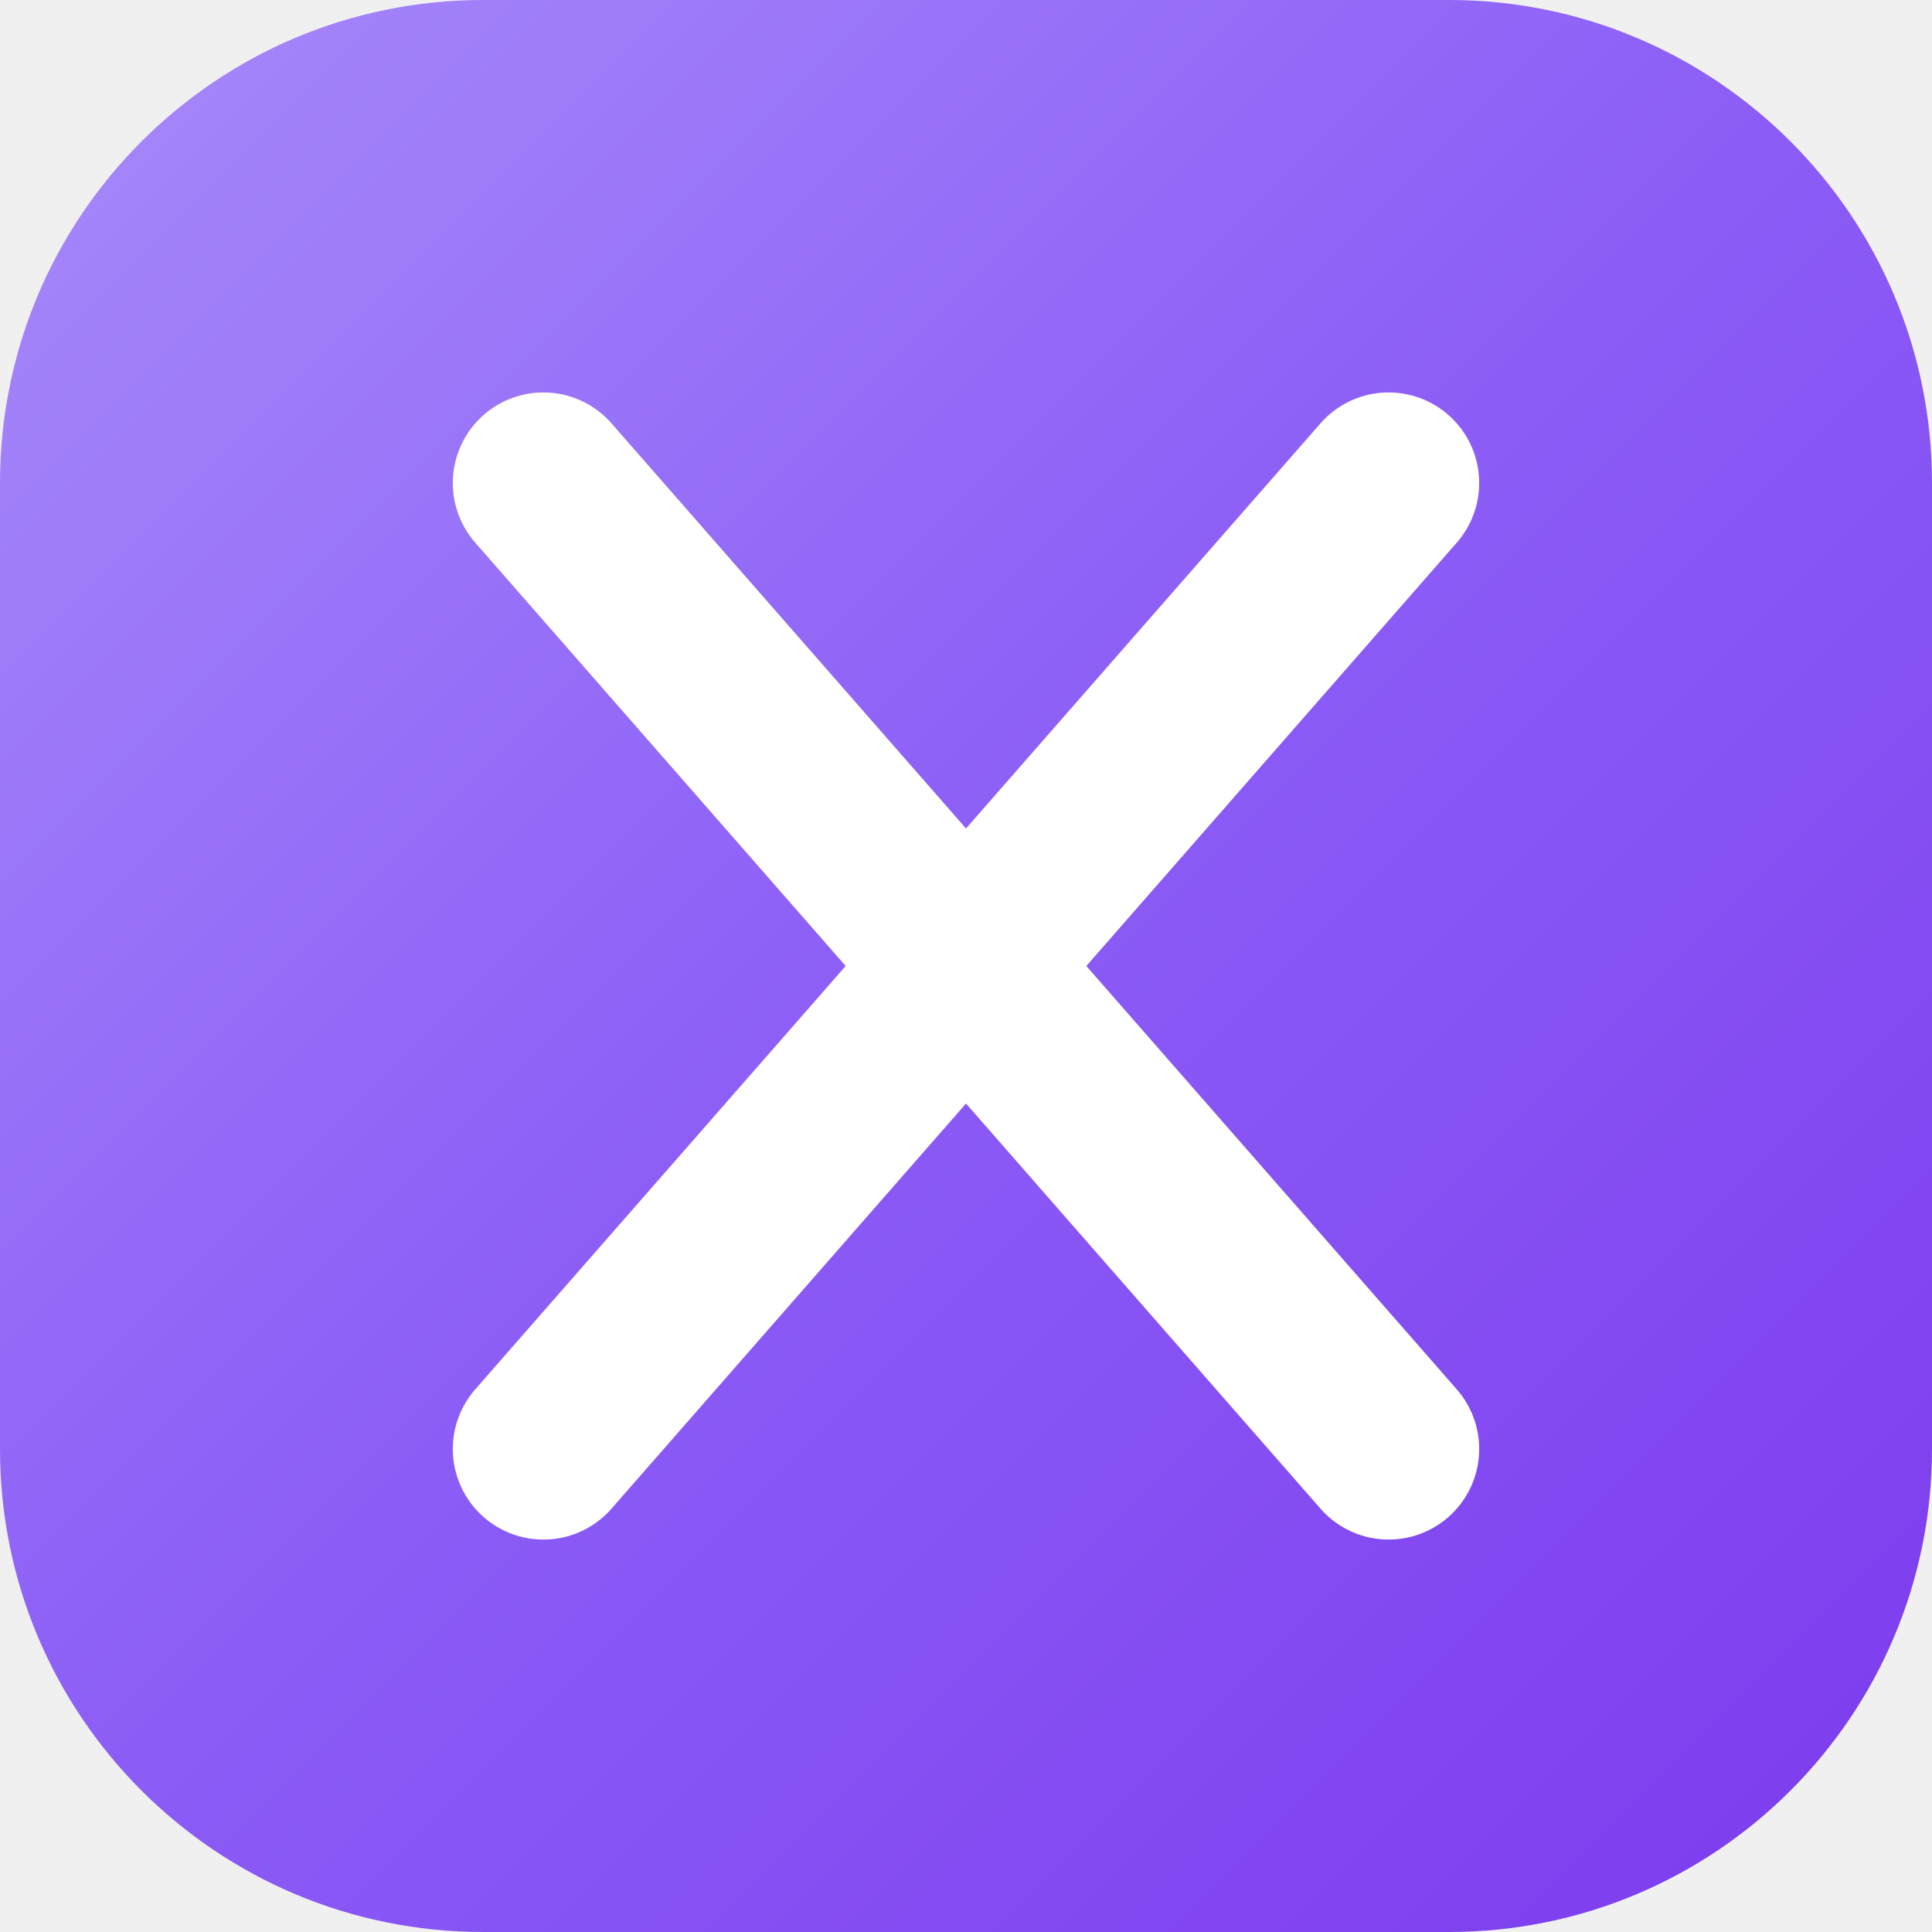
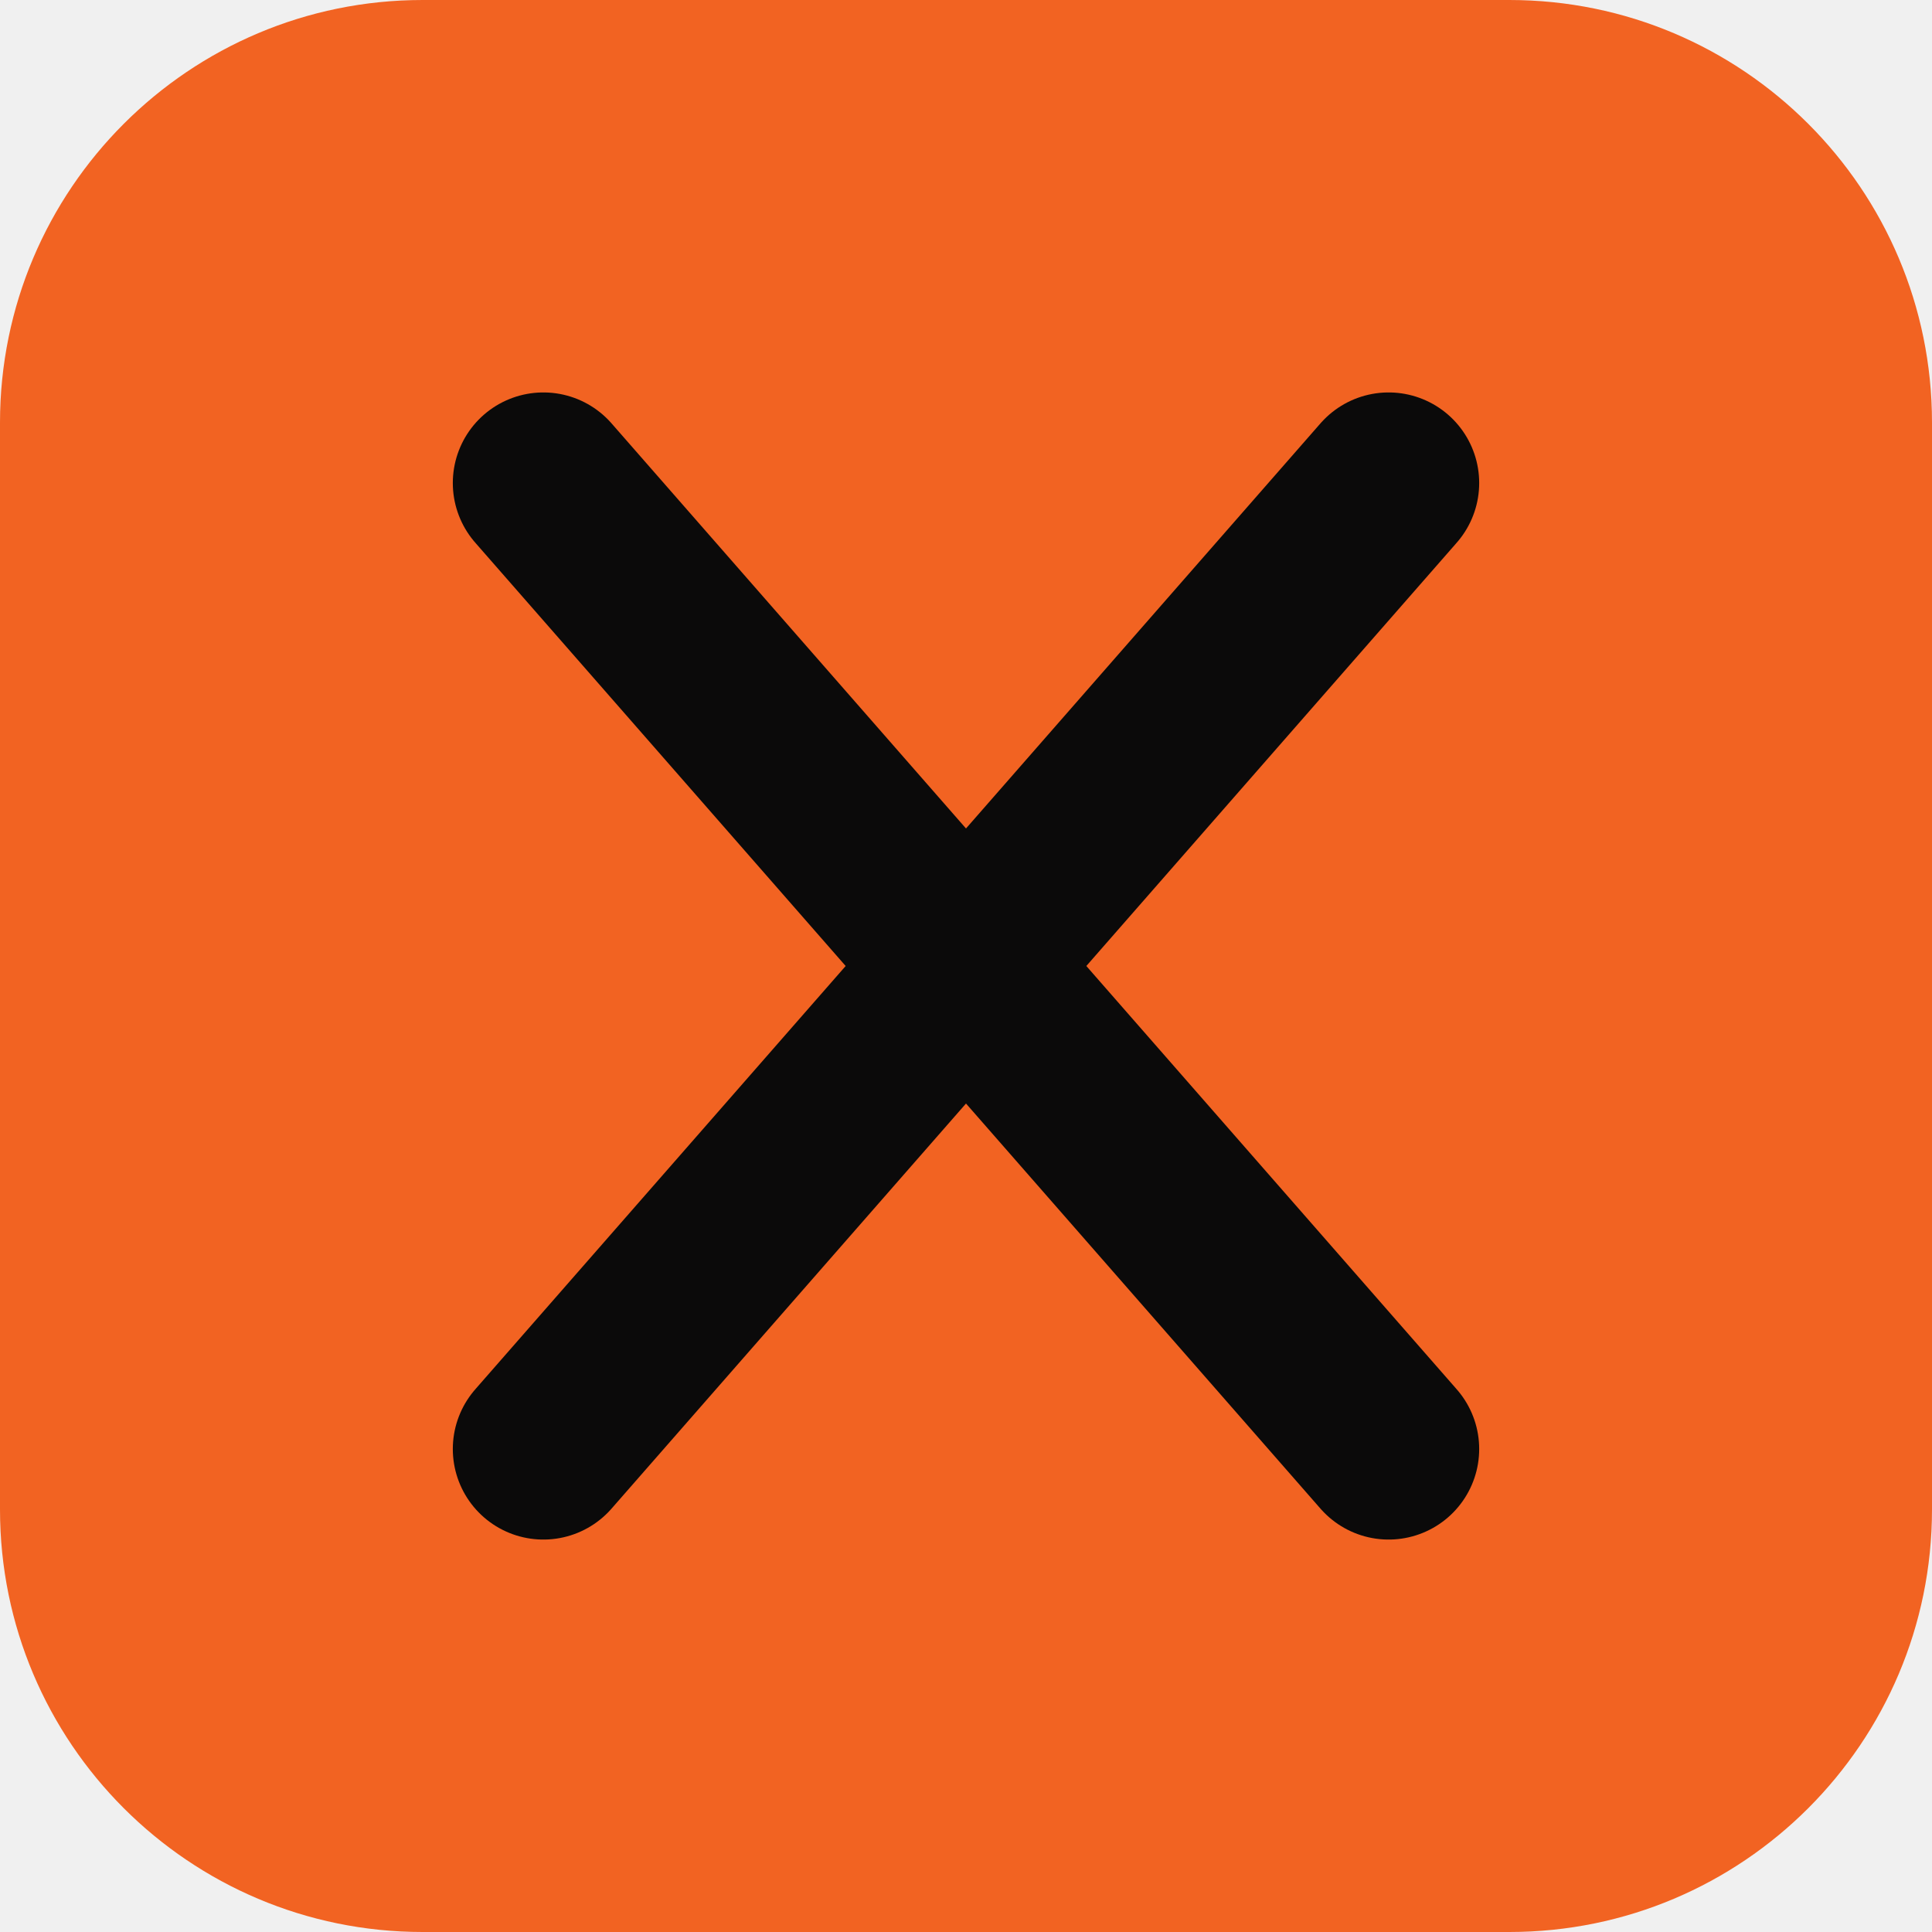
<svg xmlns="http://www.w3.org/2000/svg" width="32" height="32" viewBox="0 0 32 32" fill="none">
-   <defs>
-     <linearGradient id="g" x1="0" y1="0" x2="32" y2="32" gradientUnits="userSpaceOnUse">
-       <stop stop-color="#a78bfa" />
-       <stop offset="0.5" stop-color="#8b5cf6" />
-       <stop offset="1" stop-color="#7c3aed" />
-     </linearGradient>
-   </defs>
-   <rect width="32" height="32" rx="8" fill="url(#g)" />
-   <path d="M9 8l7 8-7 8M23 8l-7 8 7 8" stroke="#ffffff" stroke-width="3" stroke-linecap="round" stroke-linejoin="round" />
+   <rect width="32" height="32" rx="7" fill="#F26322" />
+   <path d="M9 8l7 8-7 8M23 8l-7 8 7 8" stroke="#0B0A0A" stroke-width="3" stroke-linecap="round" stroke-linejoin="round" />
</svg>
